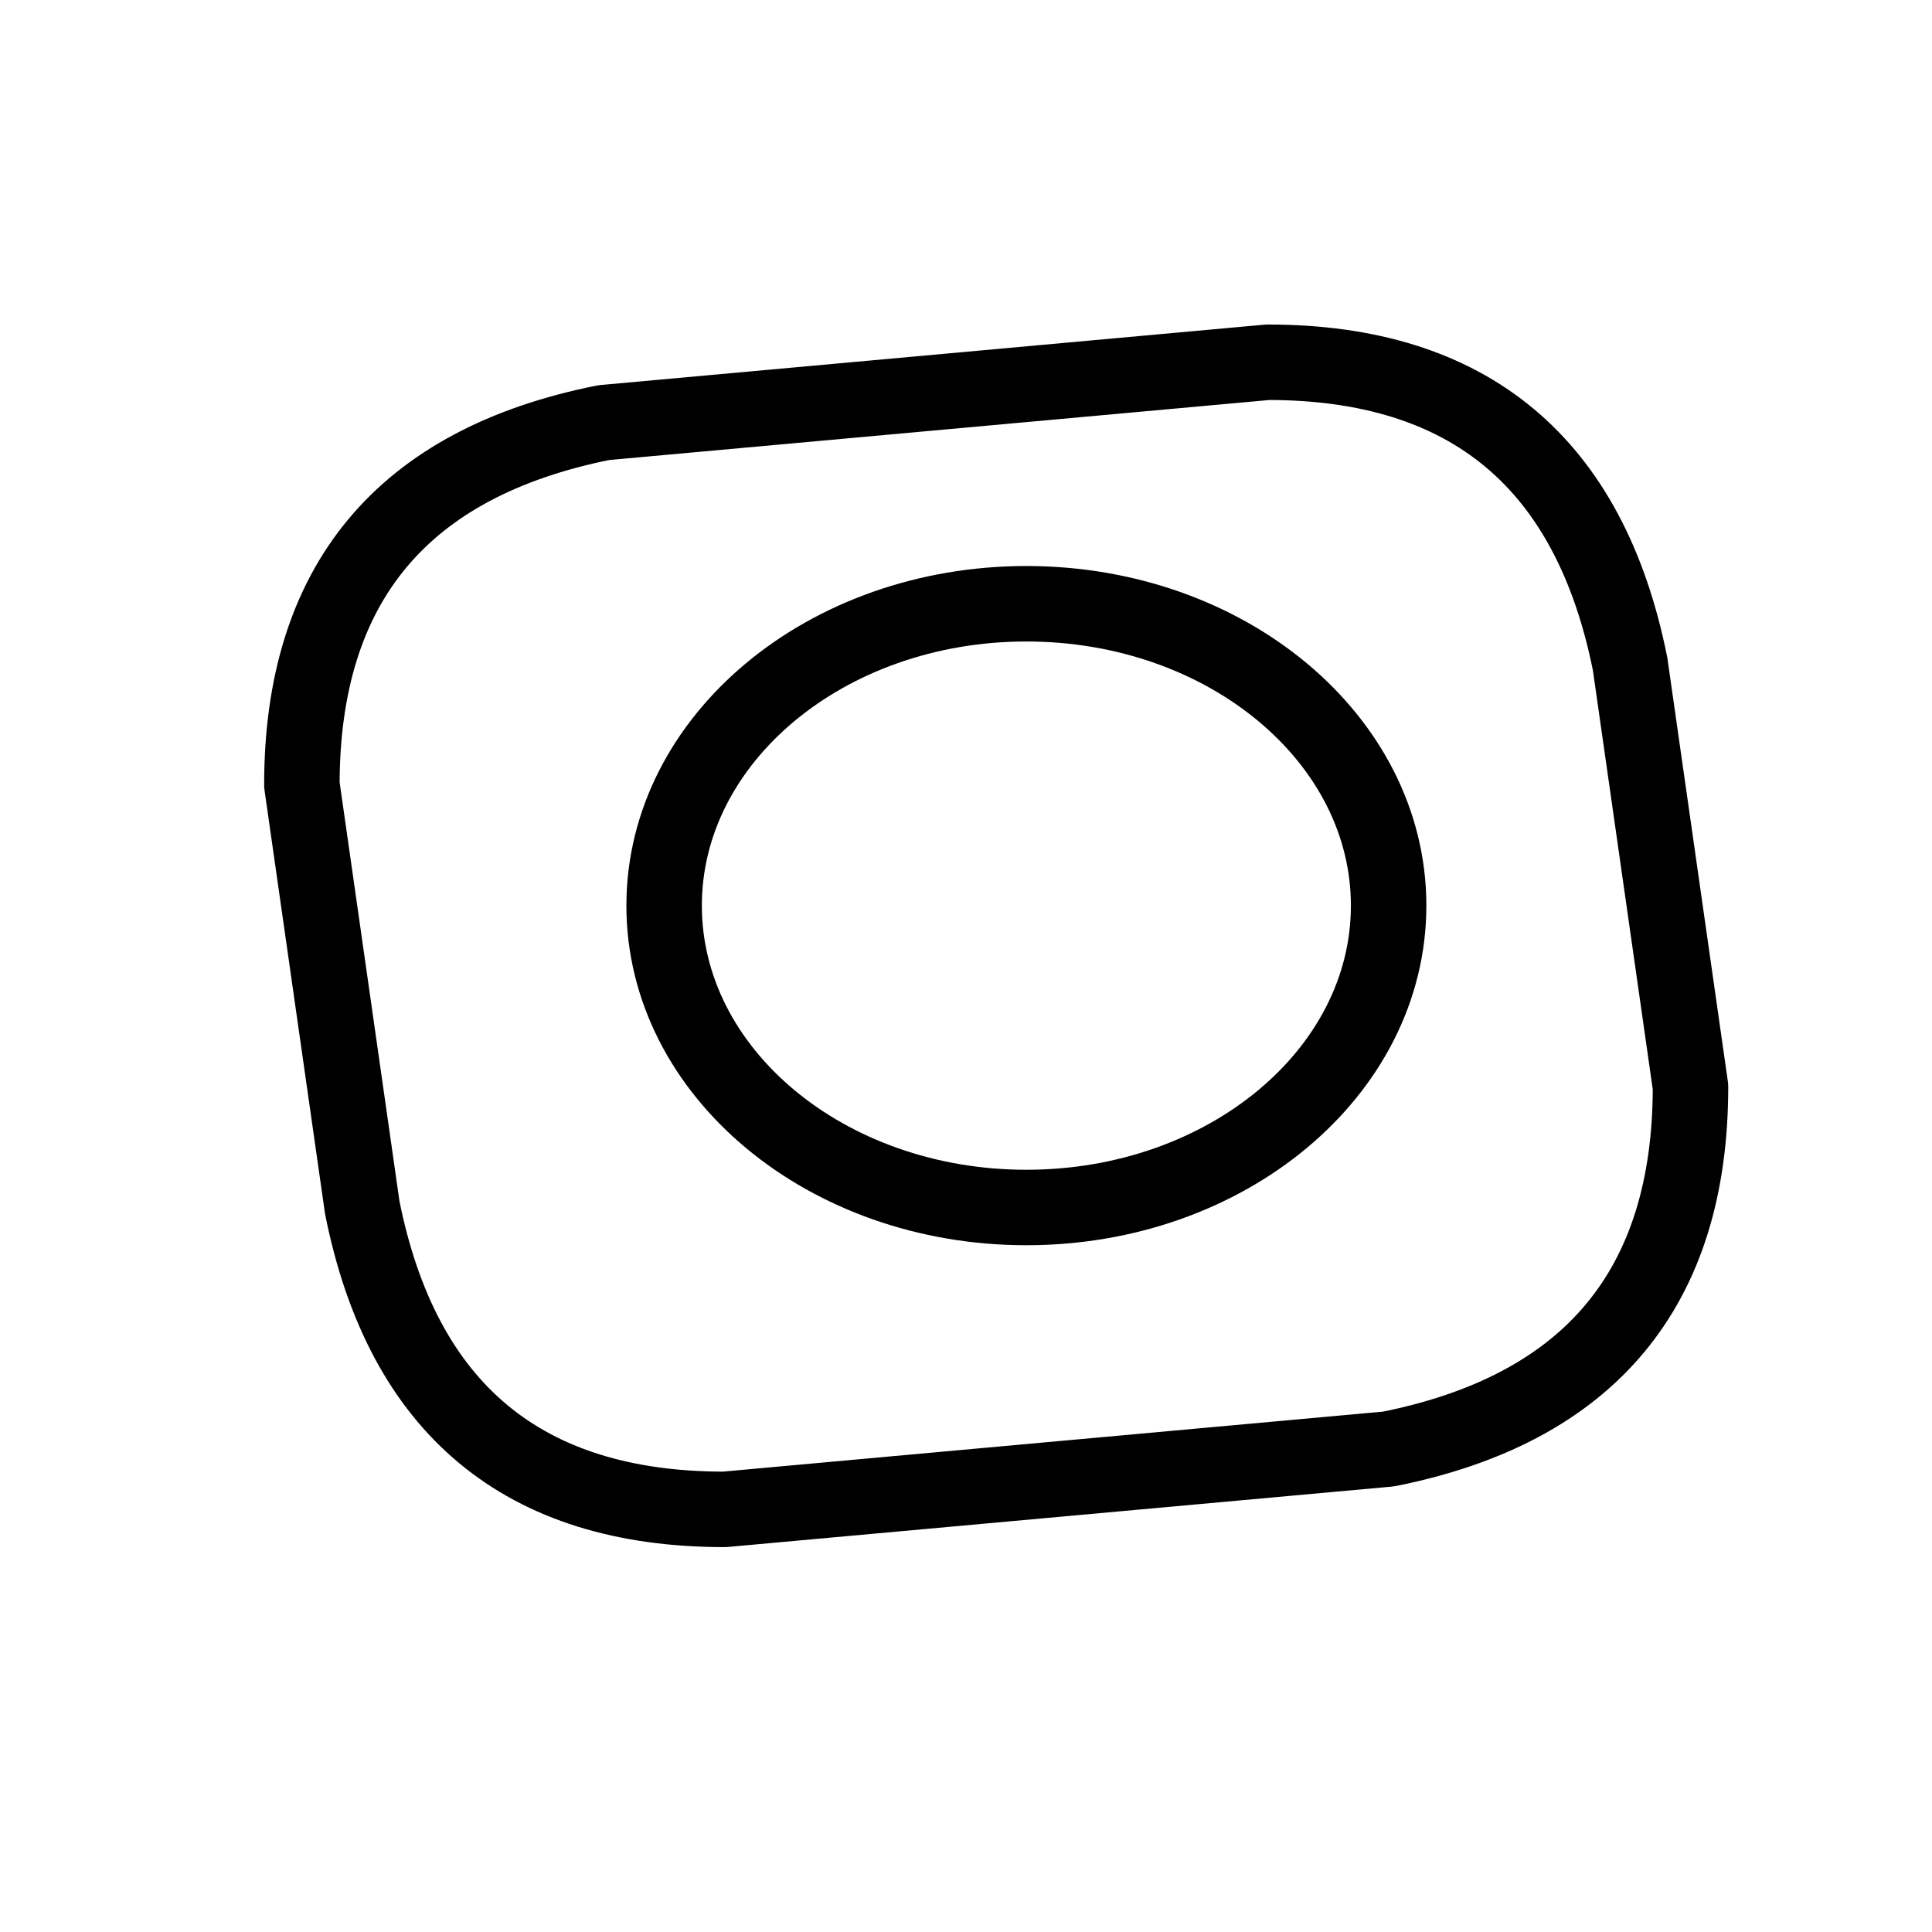
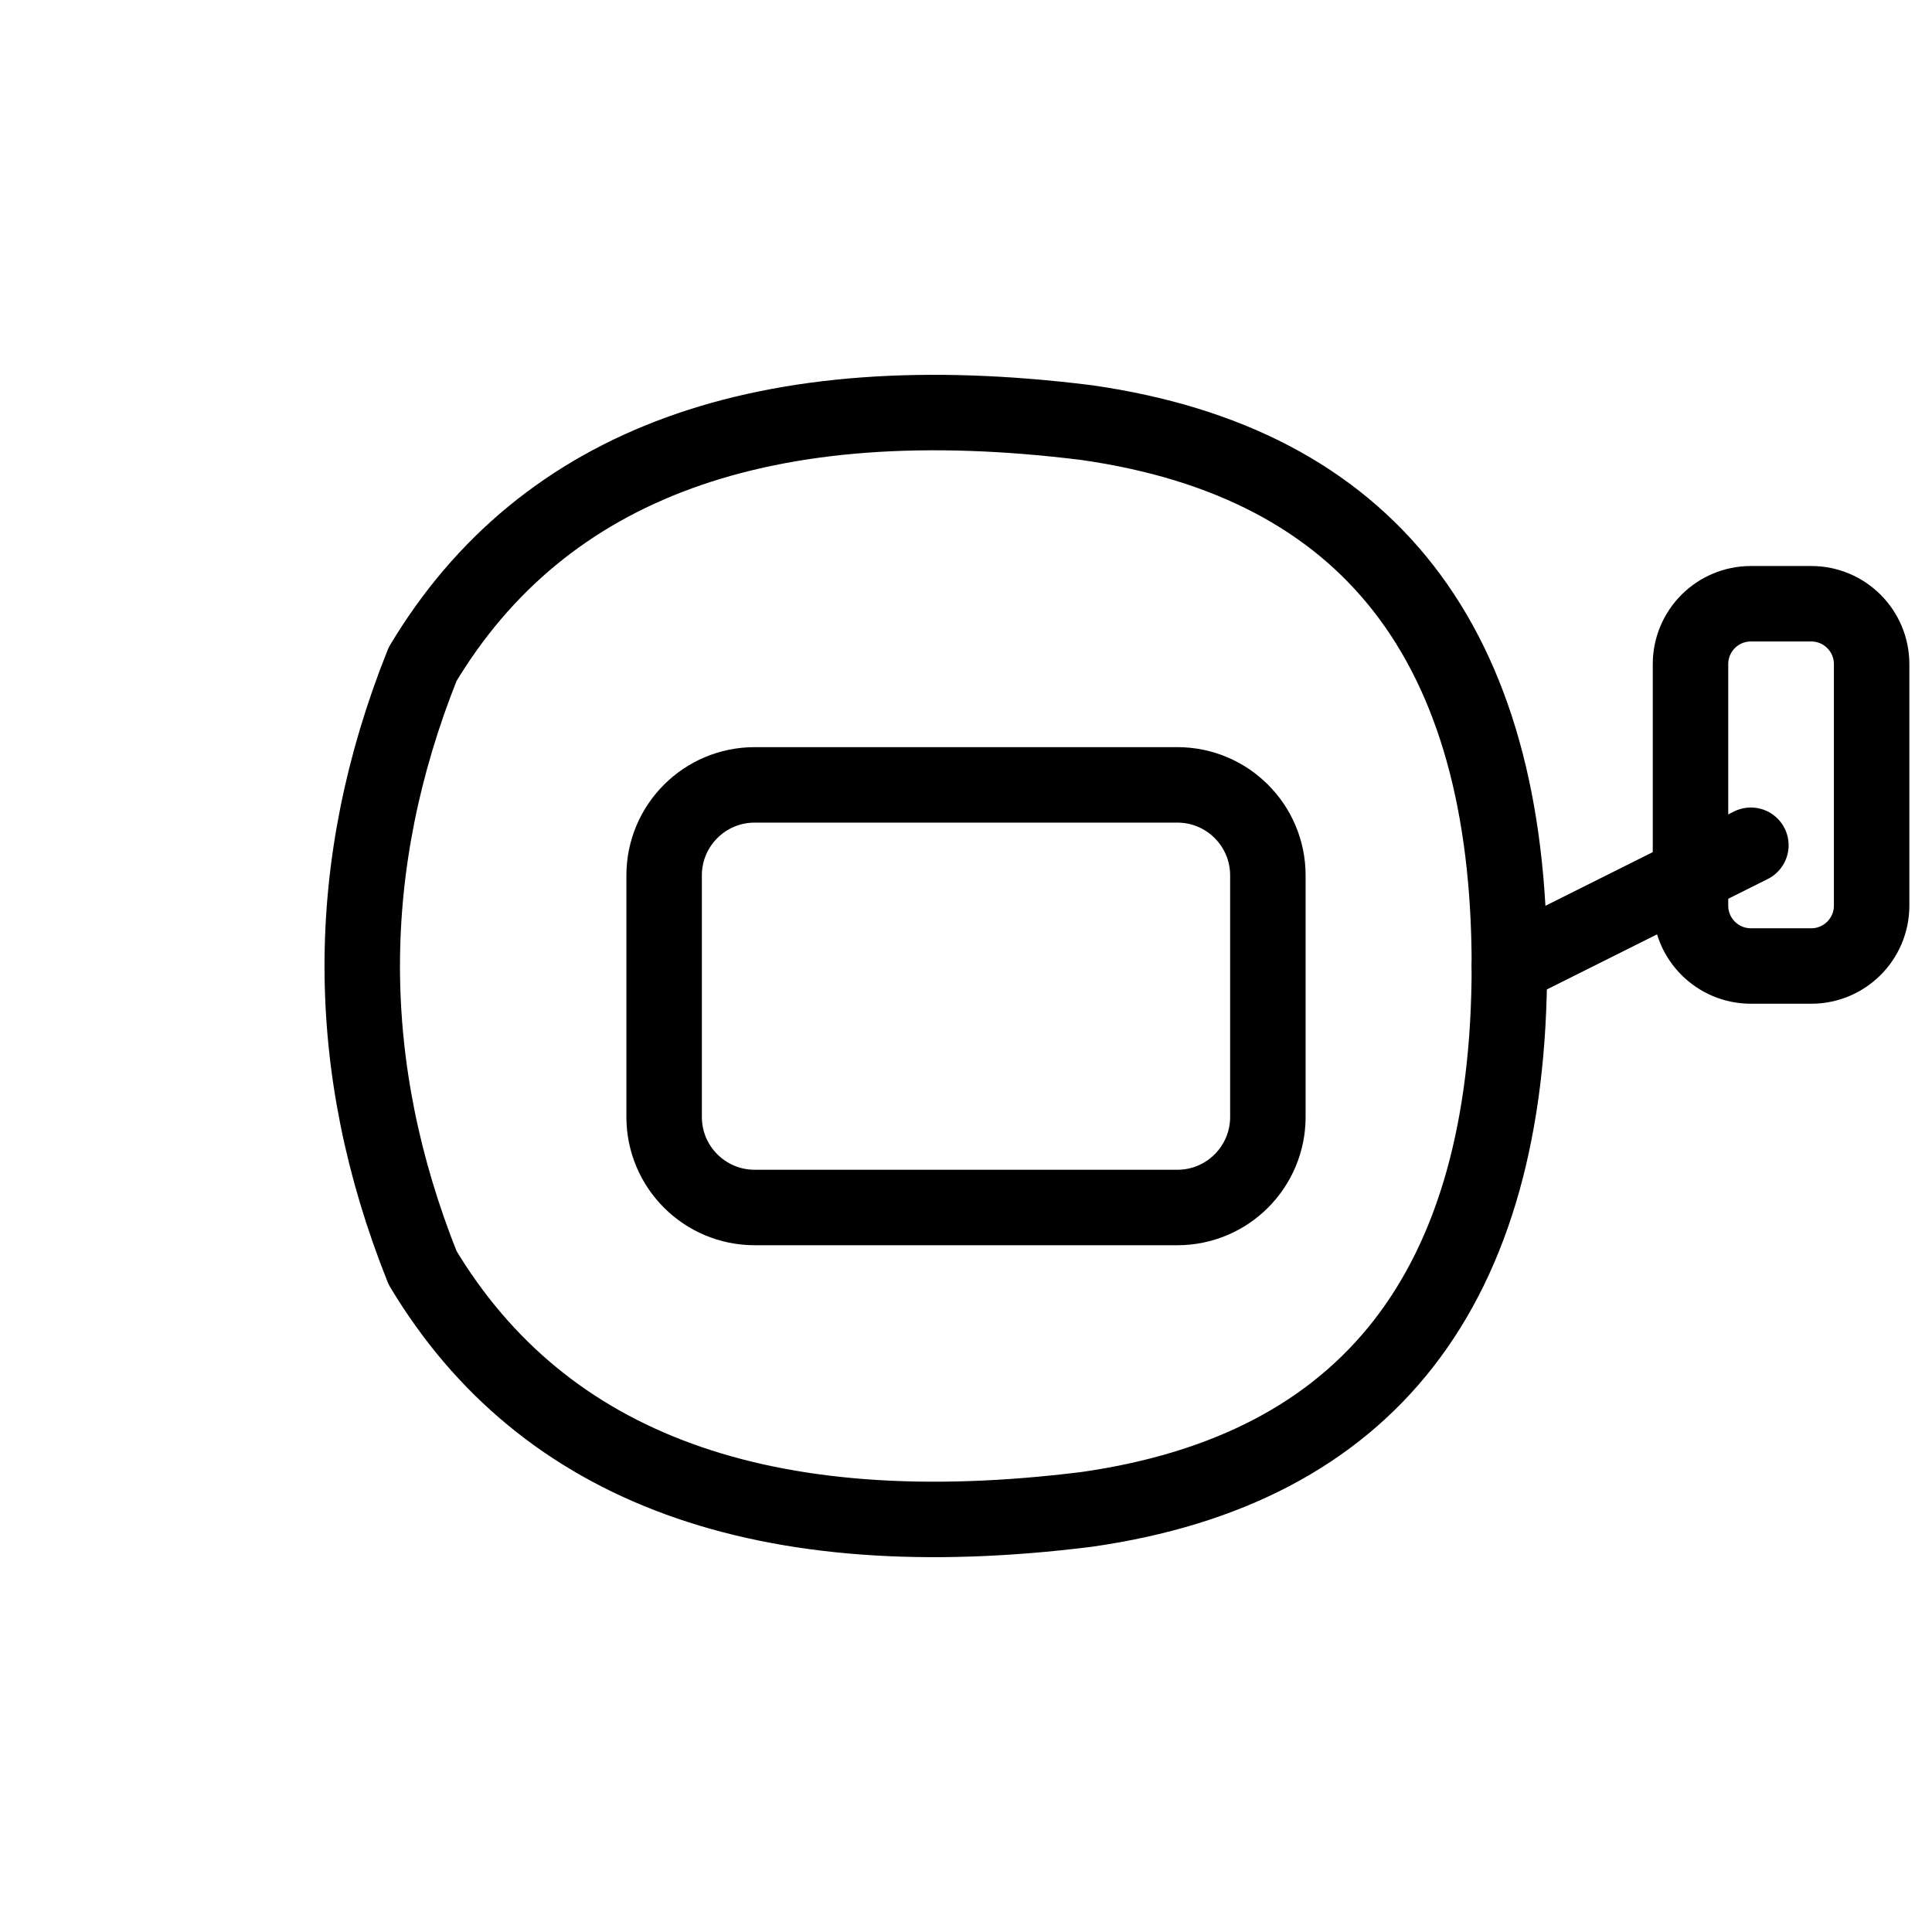
<svg xmlns="http://www.w3.org/2000/svg" viewBox="0 0 64 64" fill="none" stroke="currentColor" stroke-width="2.5" stroke-linecap="round" stroke-linejoin="round">
-   <path d="M10,26 q0,-10 10,-12 l22,-2 q10,0 12,10 l2,14 q0,10 -10,12 l-22,2 q-10,0 -12,-10 z" />
-   <ellipse cx="34" cy="30" rx="12" ry="10" />
+   <path d="M14,22 Q10,32 14,42 Q20,52 36,50 Q50,48 50,32 Q50,16 36,14 Q20,12 14,22 Z" />
+   <rect x="22" y="26" width="20" height="14" rx="3" />
+   <line x1="50" y1="32" x2="58" y2="28" />
+   <rect x="56" y="20" width="6" height="12" rx="2" />
</svg>
